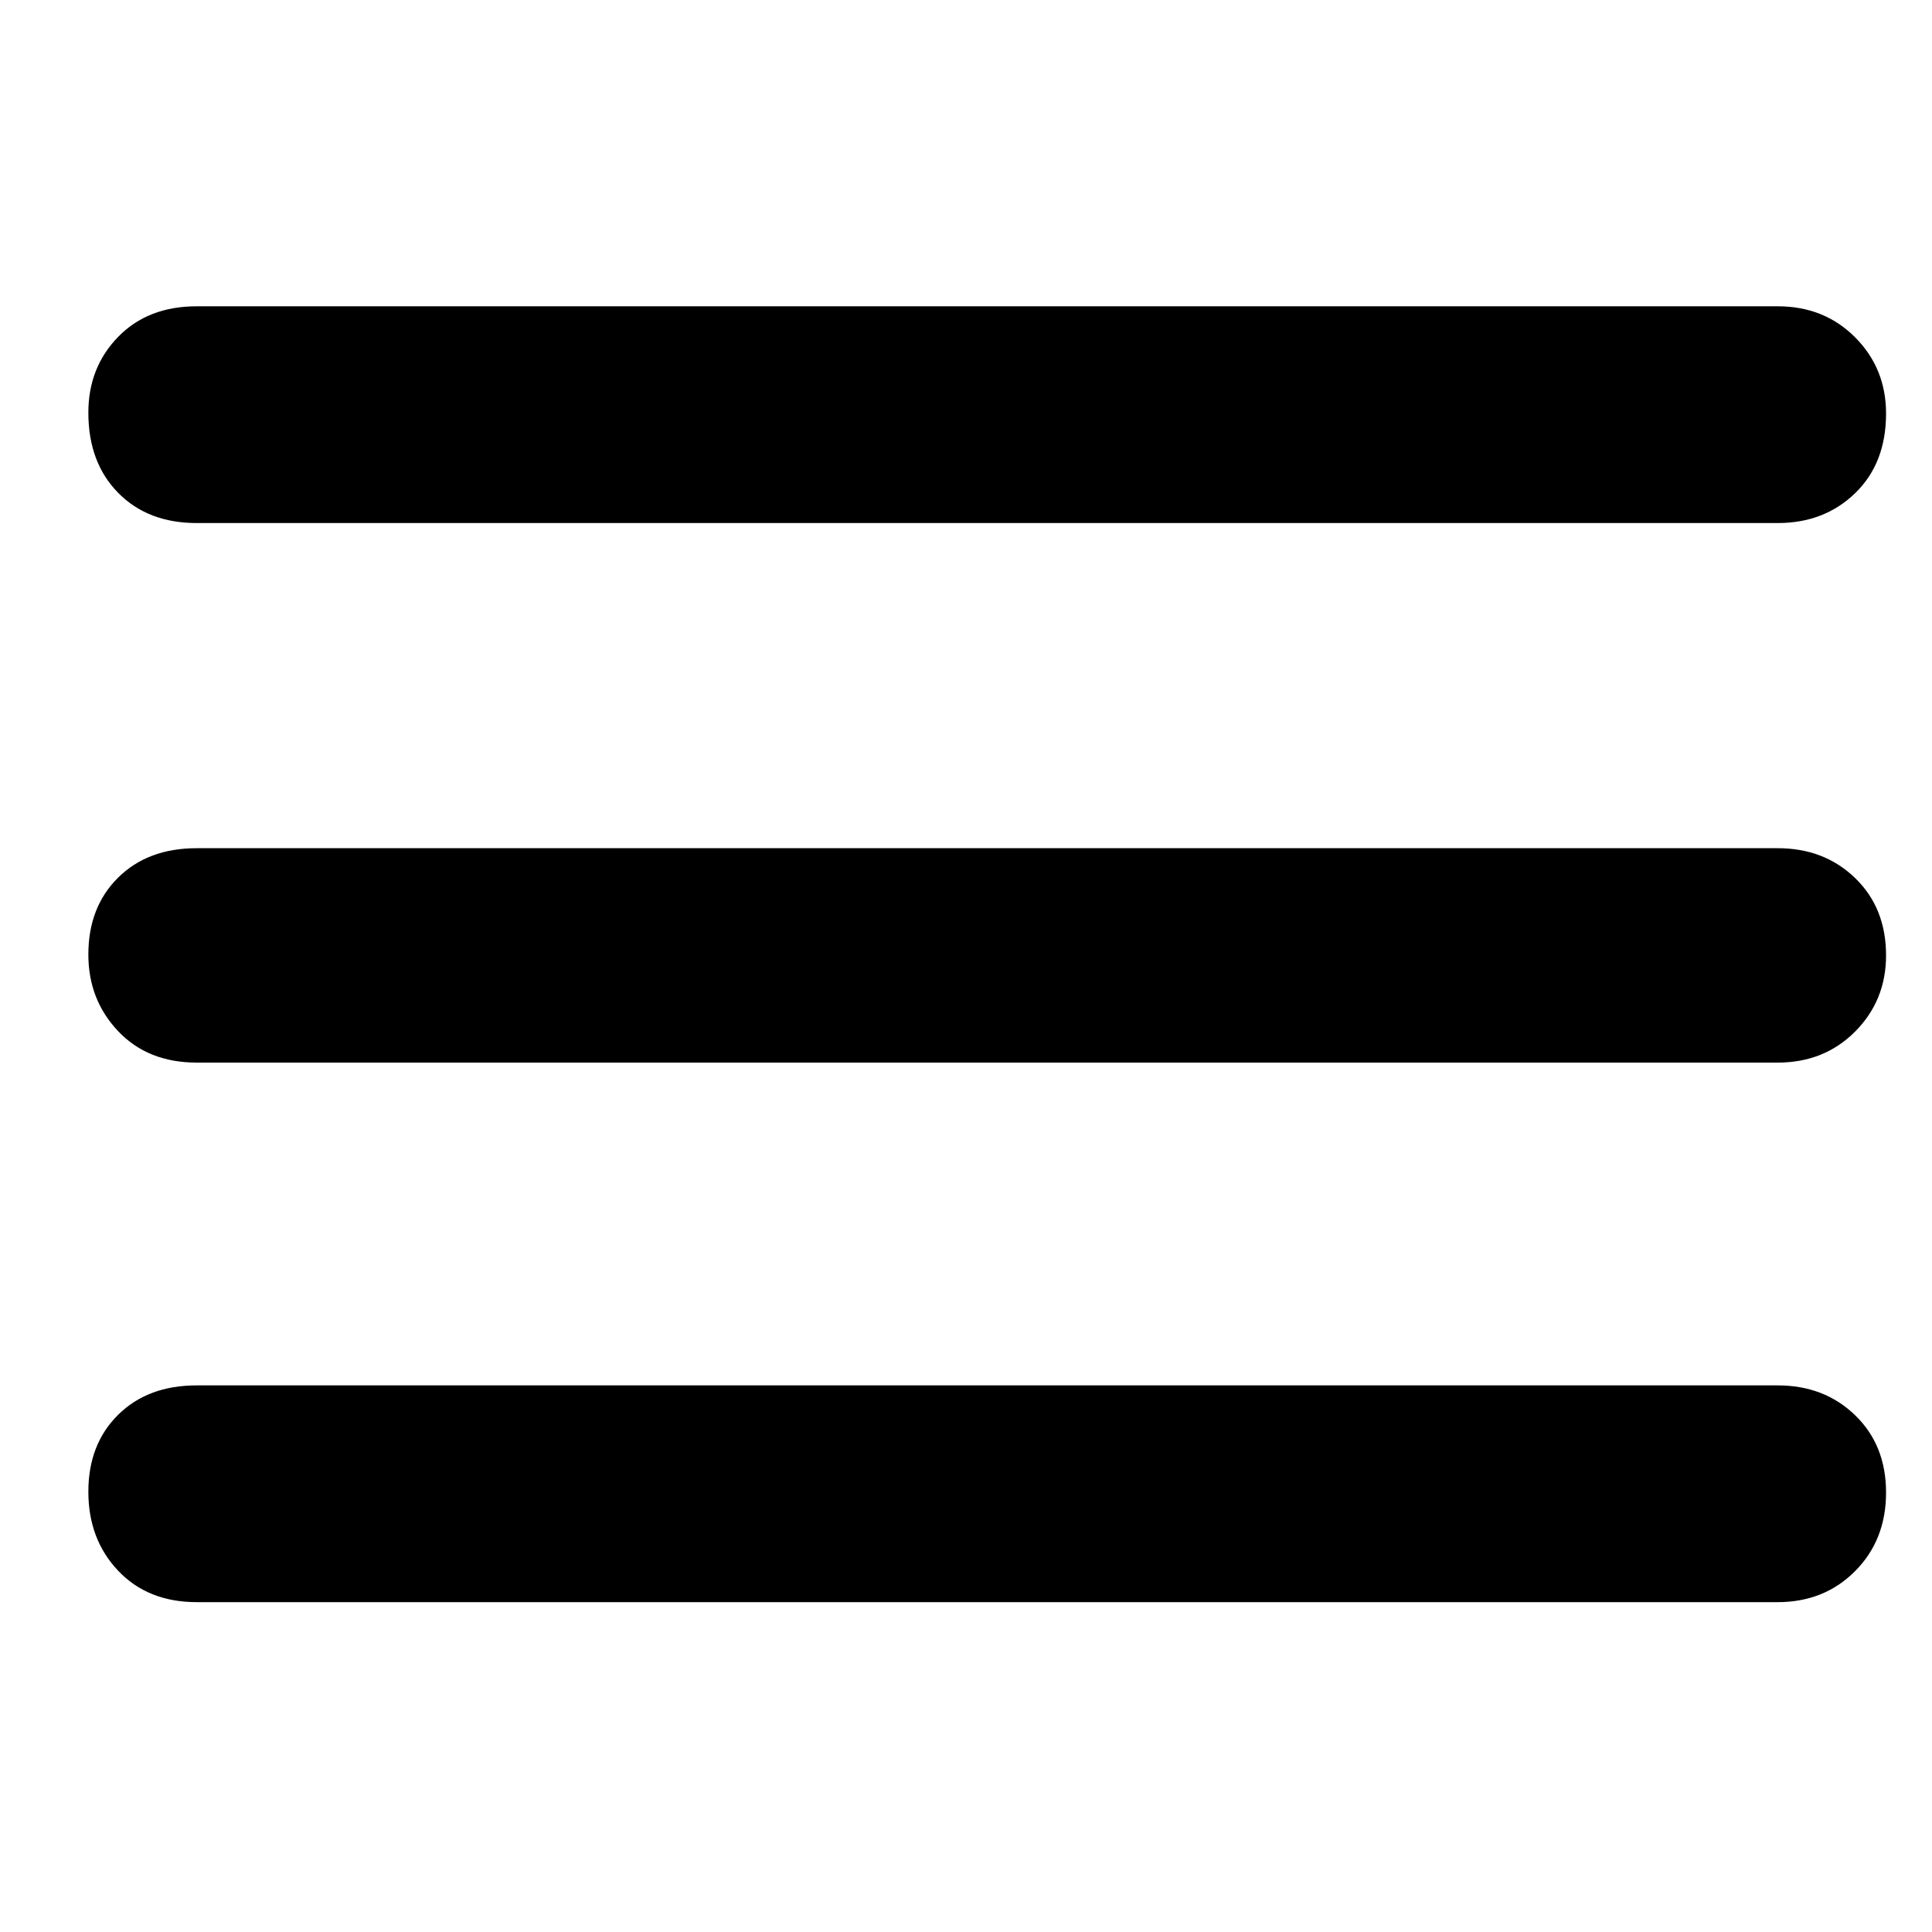
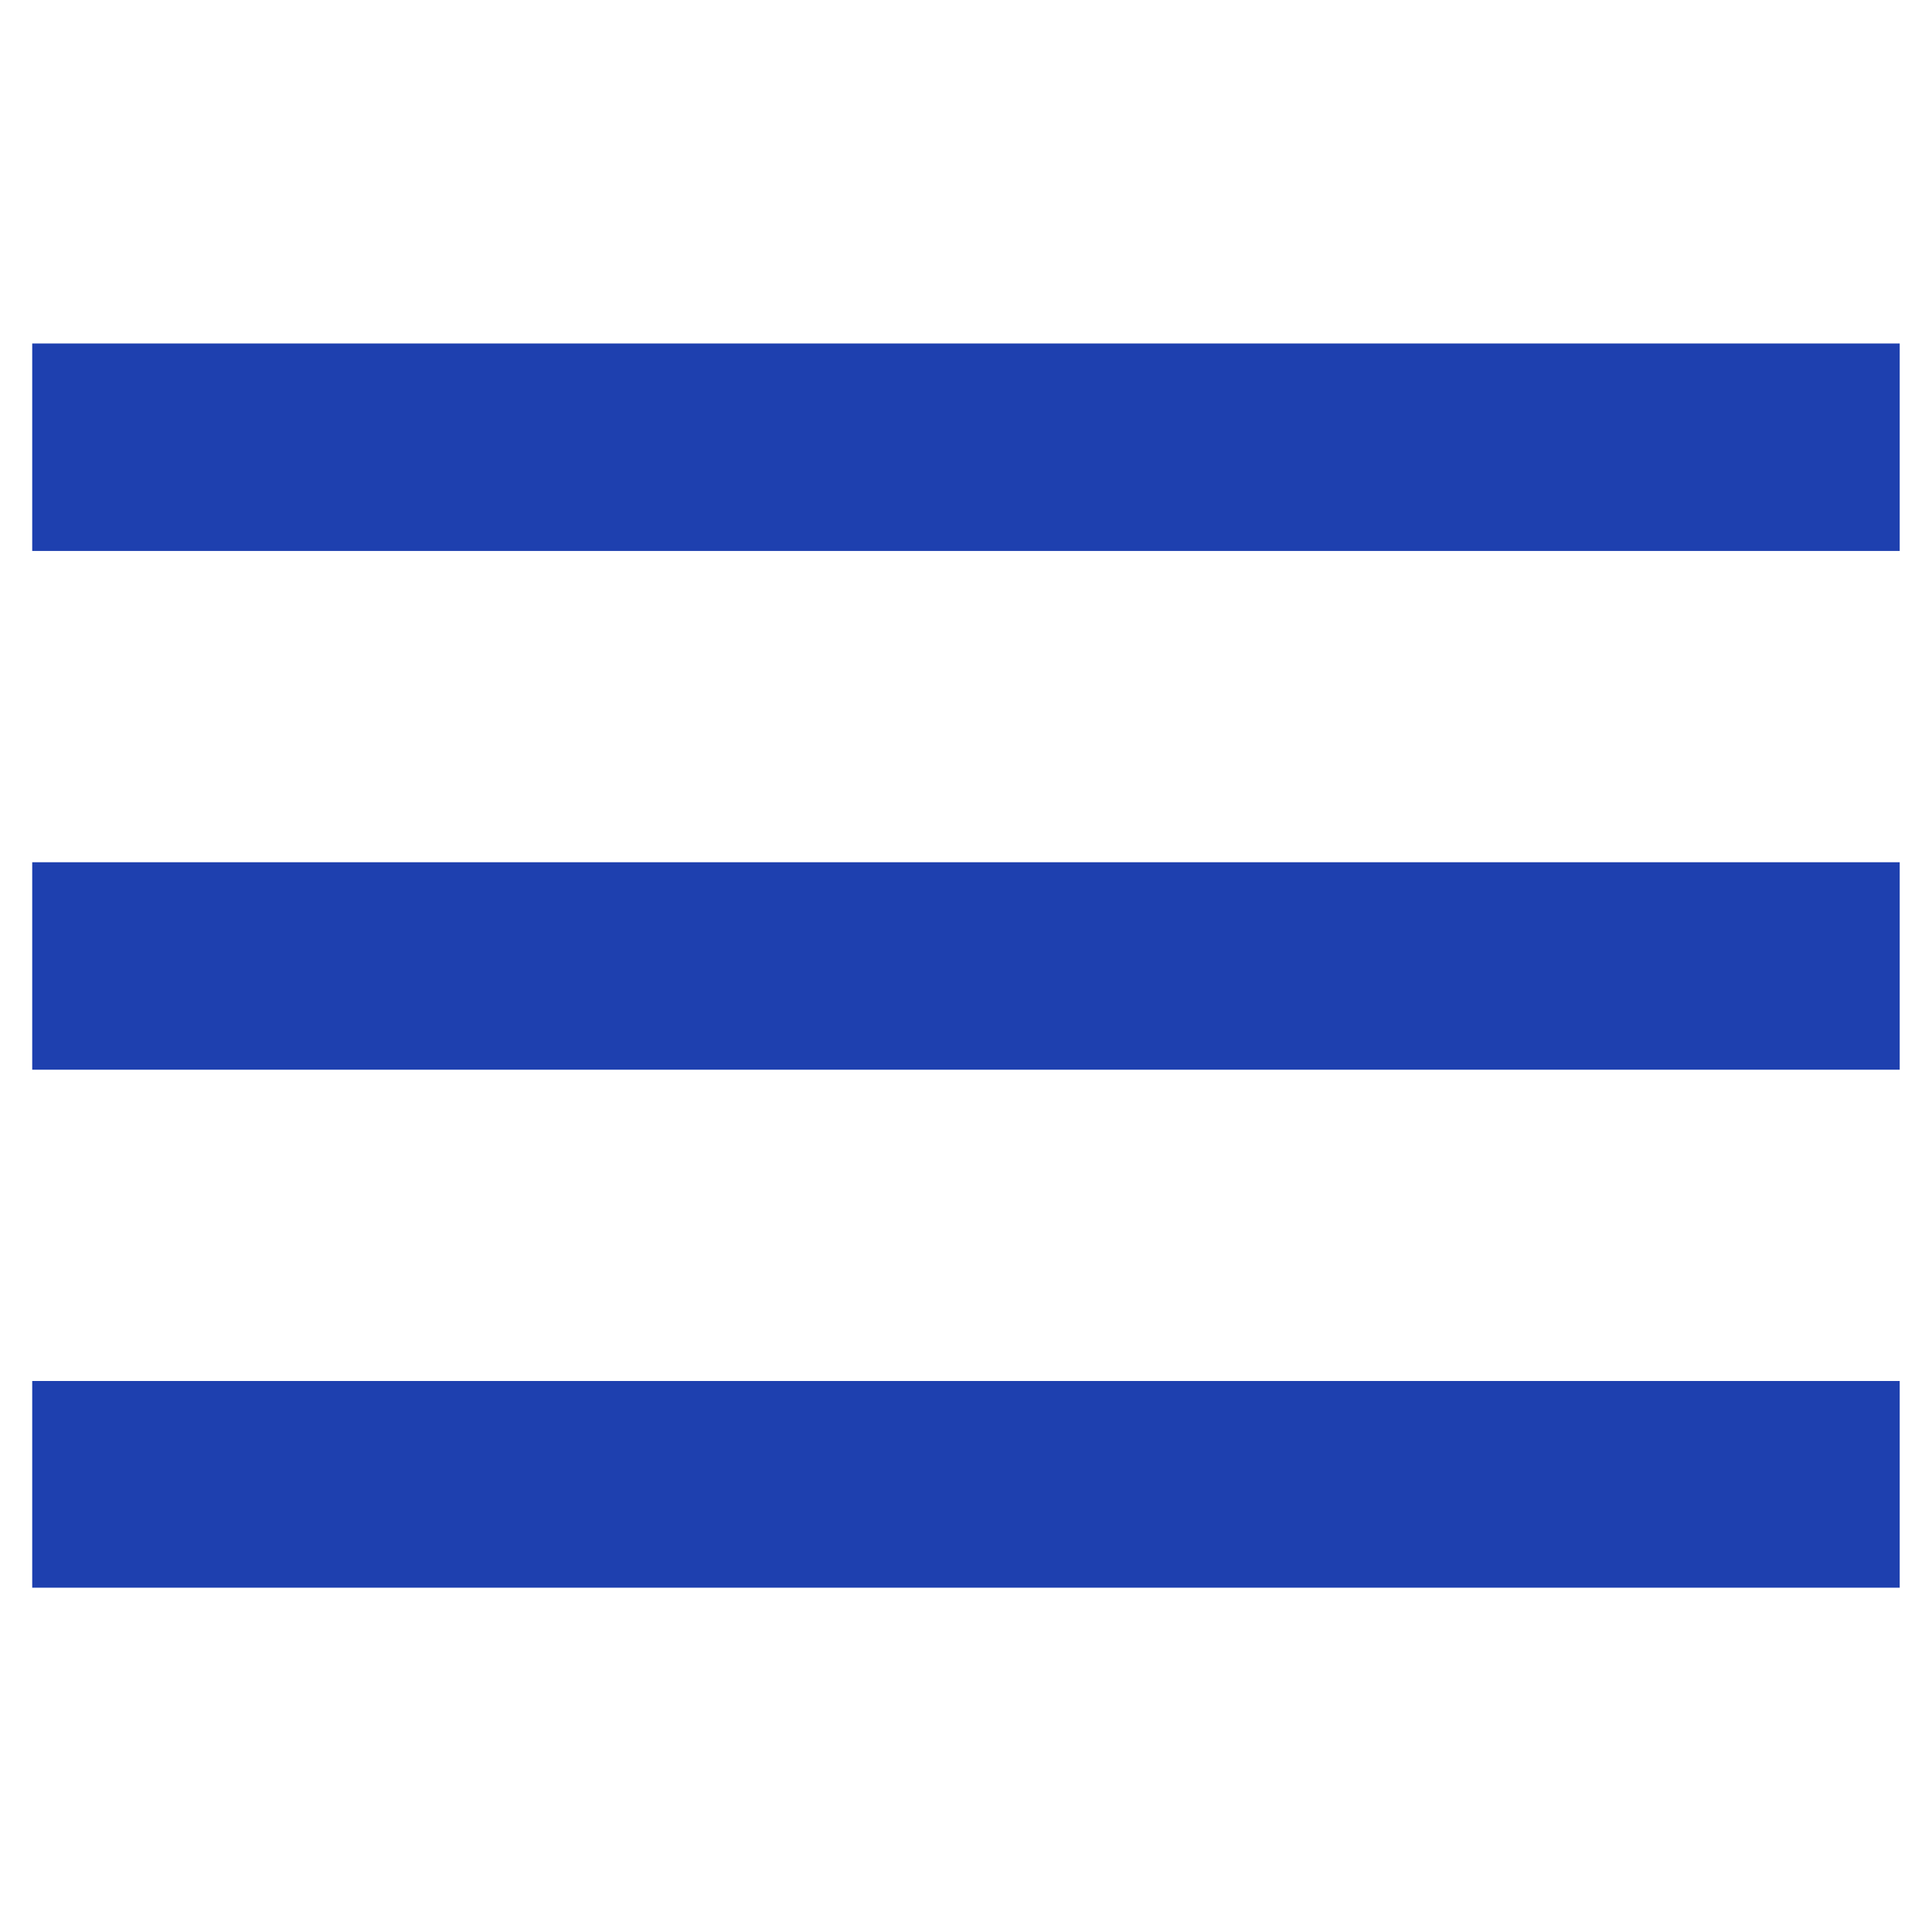
- <svg xmlns="http://www.w3.org/2000/svg" width="41" height="41" viewBox="0 0 41 41" fill="none">
-   <path d="M4.175 34C3.483 34 2.927 33.777 2.506 33.332C2.085 32.887 1.875 32.328 1.875 31.657C1.875 30.986 2.085 30.442 2.506 30.025C2.927 29.608 3.483 29.4 4.175 29.4H37.725C38.384 29.4 38.932 29.611 39.369 30.034C39.806 30.456 40.025 31.003 40.025 31.675C40.025 32.346 39.806 32.901 39.369 33.341C38.932 33.78 38.384 34 37.725 34H4.175ZM4.175 22.55C3.483 22.55 2.927 22.327 2.506 21.882C2.085 21.437 1.875 20.895 1.875 20.257C1.875 19.586 2.085 19.042 2.506 18.625C2.927 18.208 3.483 18 4.175 18H37.725C38.384 18 38.932 18.211 39.369 18.634C39.806 19.056 40.025 19.603 40.025 20.275C40.025 20.913 39.806 21.451 39.369 21.891C38.932 22.33 38.384 22.55 37.725 22.55H4.175ZM4.175 11.1C3.483 11.1 2.927 10.886 2.506 10.457C2.085 10.028 1.875 9.462 1.875 8.757C1.875 8.119 2.085 7.583 2.506 7.15C2.927 6.717 3.483 6.5 4.175 6.5H37.725C38.384 6.5 38.932 6.72 39.369 7.159C39.806 7.598 40.025 8.137 40.025 8.775C40.025 9.479 39.806 10.043 39.369 10.466C38.932 10.889 38.384 11.1 37.725 11.1H4.175Z" fill="black" />
+ <svg xmlns="http://www.w3.org/2000/svg" width="500" zoomAndPan="magnify" viewBox="0 0 375 375" height="500" preserveAspectRatio="xMidYMid meet" version="1.0">
+   <defs>
+     <clipPath id="2c41e2dd4c">
+       <path d="M 6.141 66.668 L 369 66.668 L 369 308.168 L 6.141 308.168 Z M 6.141 66.668 " clip-rule="nonzero" />
+     </clipPath>
+   </defs>
+   <g clip-path="url(#2c41e2dd4c)">
+     <path fill="#1e40af" d="M 6.254 308.32 L 368.734 308.32 L 368.734 268.047 L 6.254 268.047 Z M 6.254 207.633 L 368.734 207.633 L 368.734 167.359 L 6.254 167.359 Z M 6.254 66.668 L 6.254 106.945 L 368.734 106.945 L 368.734 66.668 Z M 6.254 66.668 " fill-opacity="1" fill-rule="nonzero" />
+   </g>
</svg>
